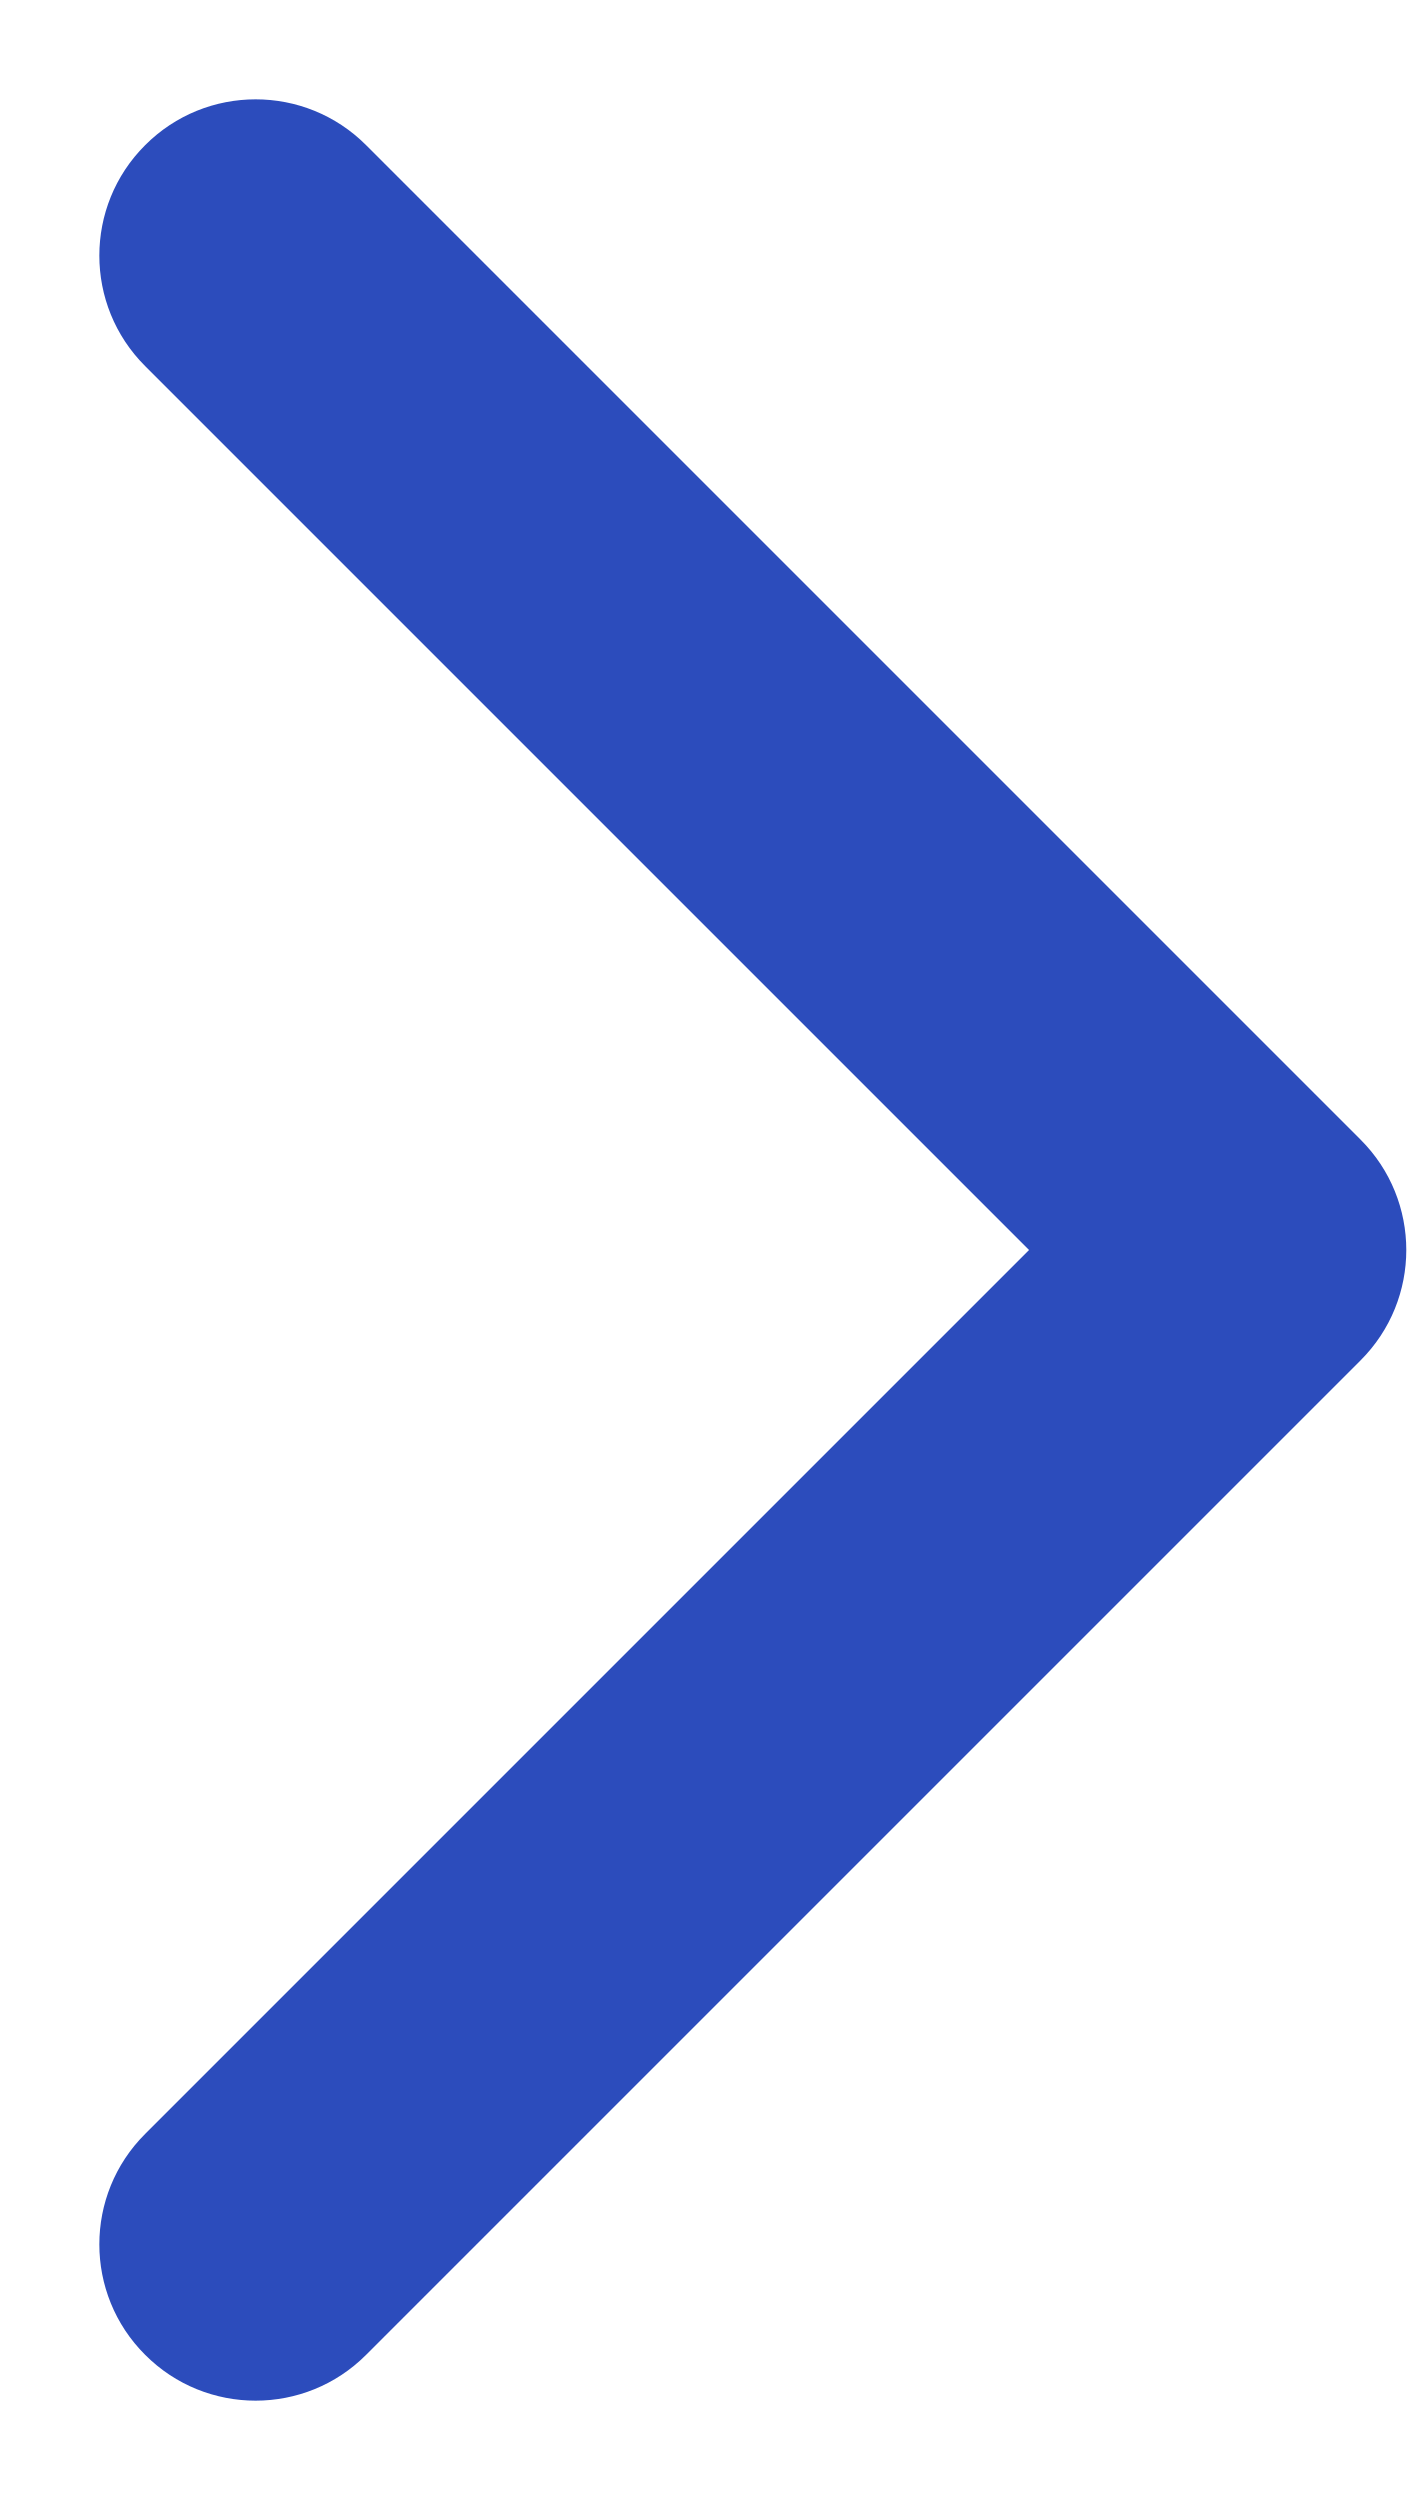
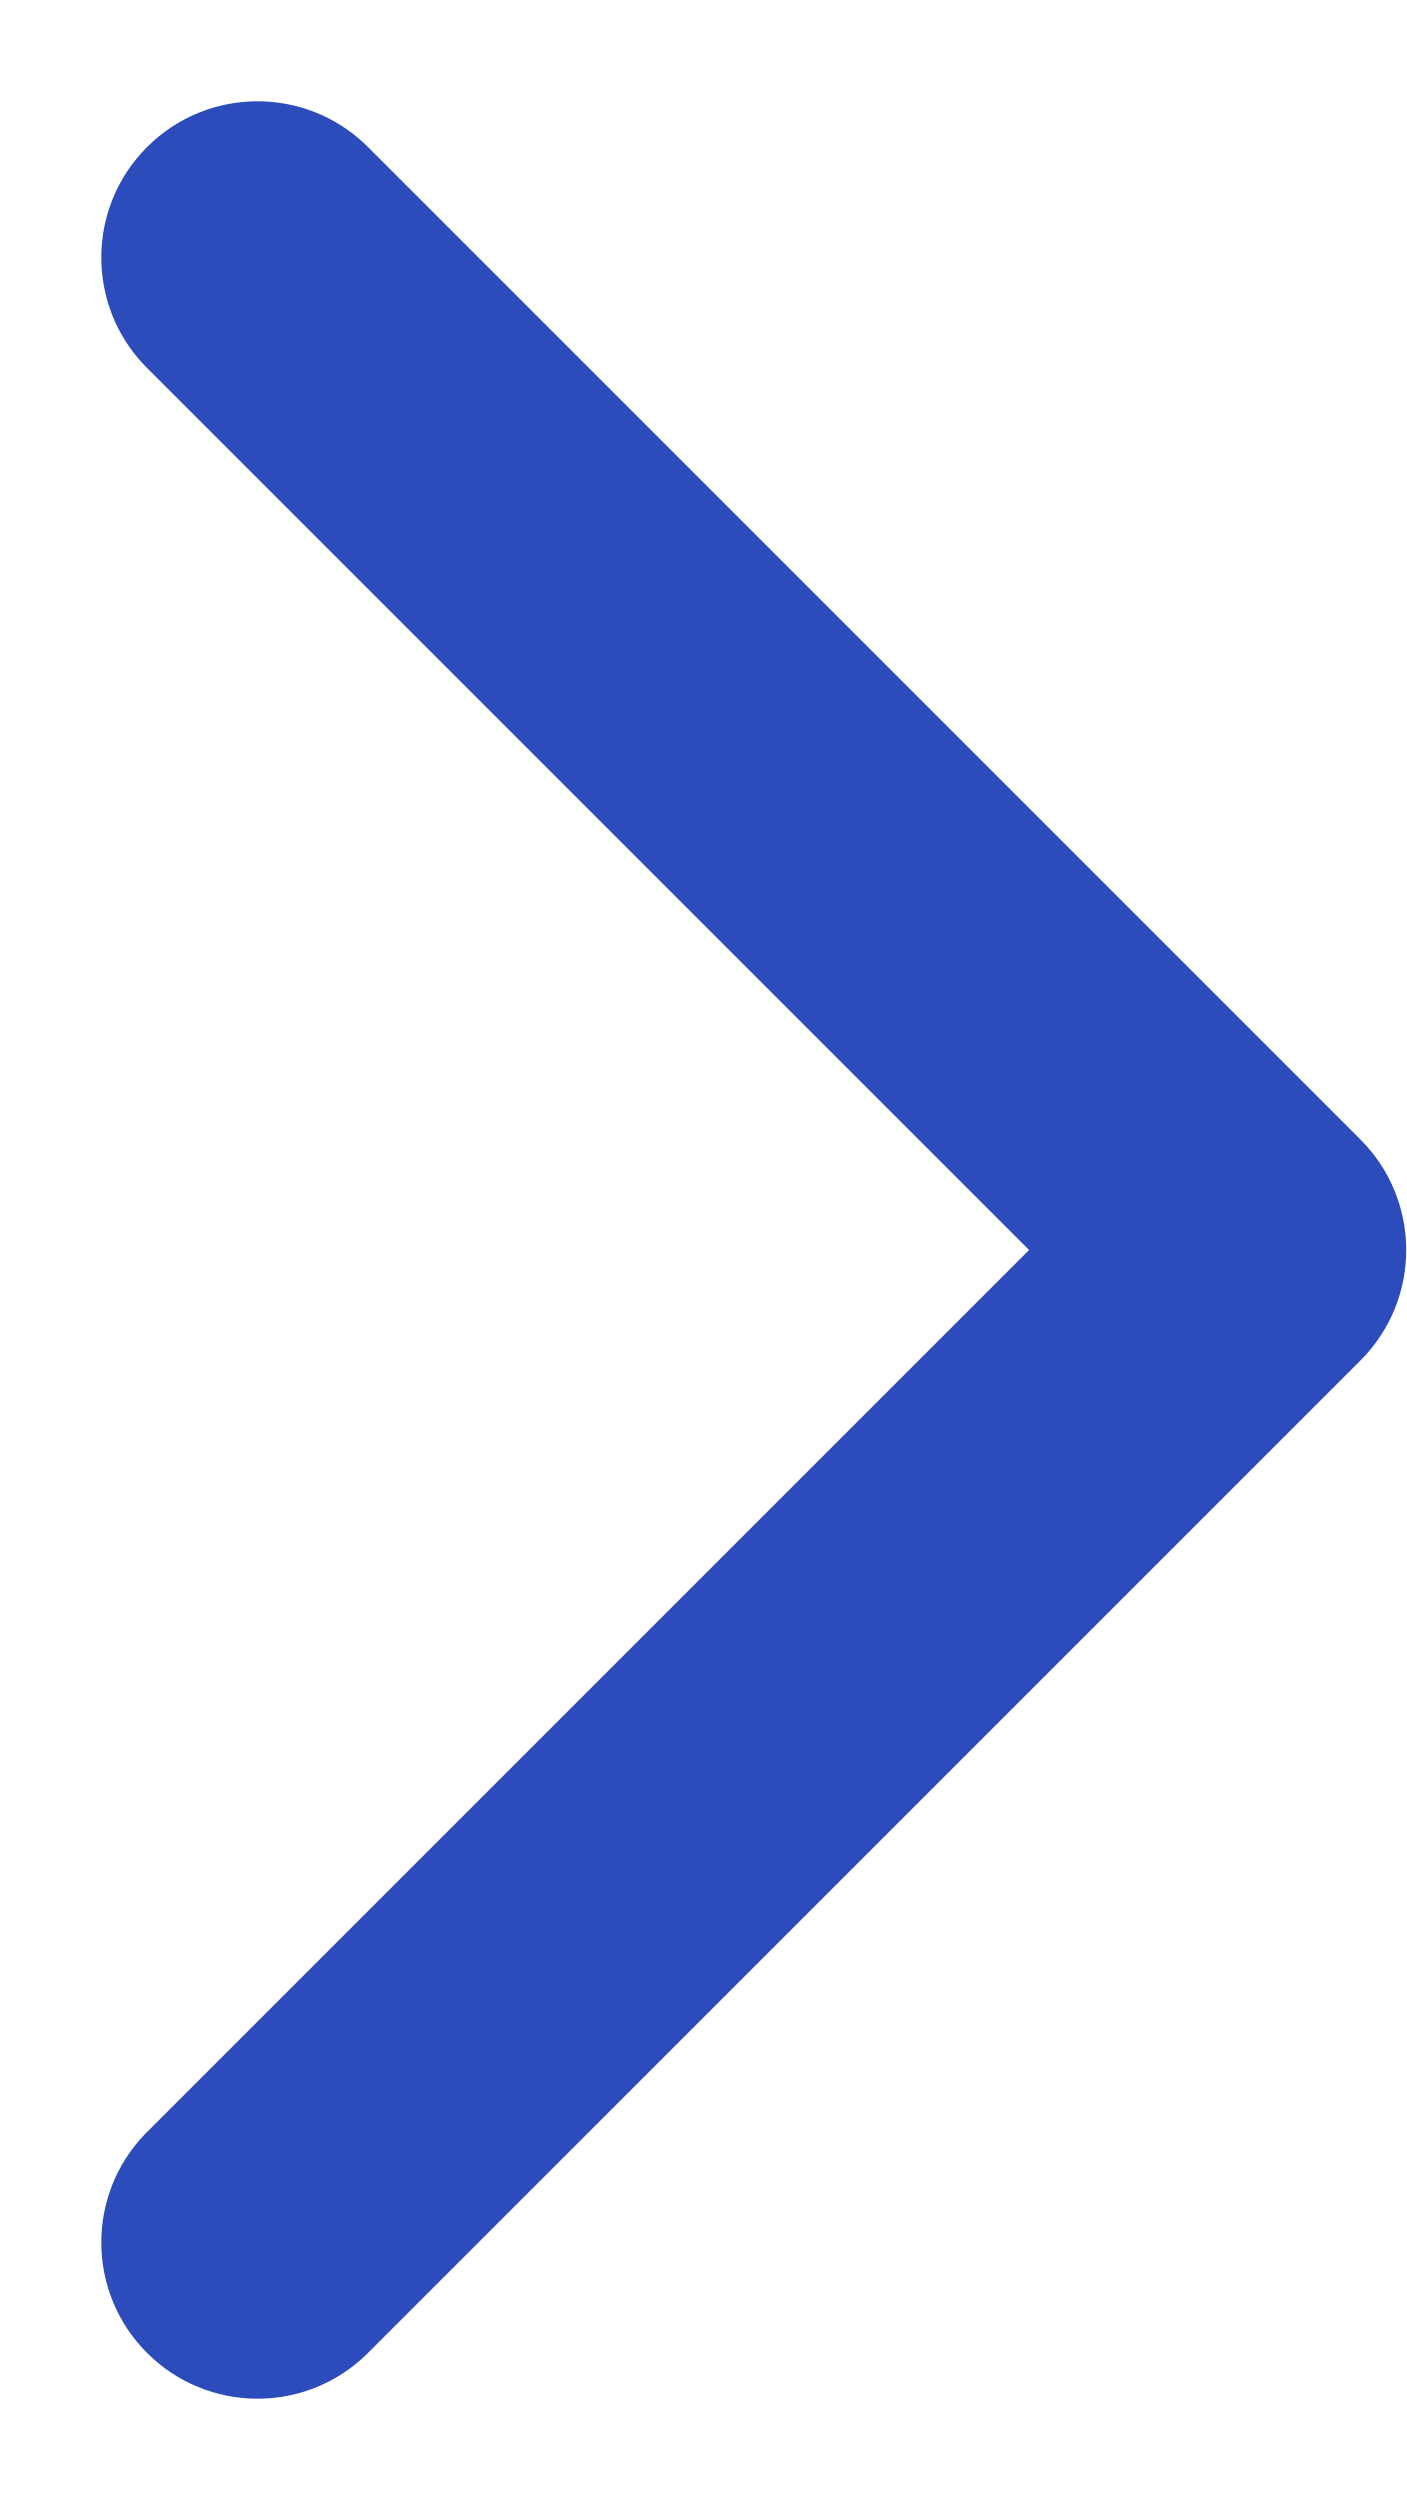
- <svg xmlns="http://www.w3.org/2000/svg" width="9" height="16" viewBox="0 0 9 16" fill="none">
-   <path d="M8.707 8.707C9.098 8.317 9.098 7.683 8.707 7.293L2.343 0.929C1.953 0.538 1.319 0.538 0.929 0.929C0.538 1.319 0.538 1.953 0.929 2.343L6.586 8L0.929 13.657C0.538 14.047 0.538 14.681 0.929 15.071C1.319 15.462 1.953 15.462 2.343 15.071L8.707 8.707ZM7 9H8V7H7V9Z" fill="#2C4CBC" />
+ <svg xmlns="http://www.w3.org/2000/svg" width="9" height="16" fill="none">
+   <path d="M8.707 8.707a1 1 0 0 0 0-1.414L2.343.929A1 1 0 0 0 .929 2.343L6.586 8 .929 13.657a1 1 0 0 0 1.414 1.414l6.364-6.364zM7 9h1V7H7v2z" fill="#2c4cbc" />
</svg>
